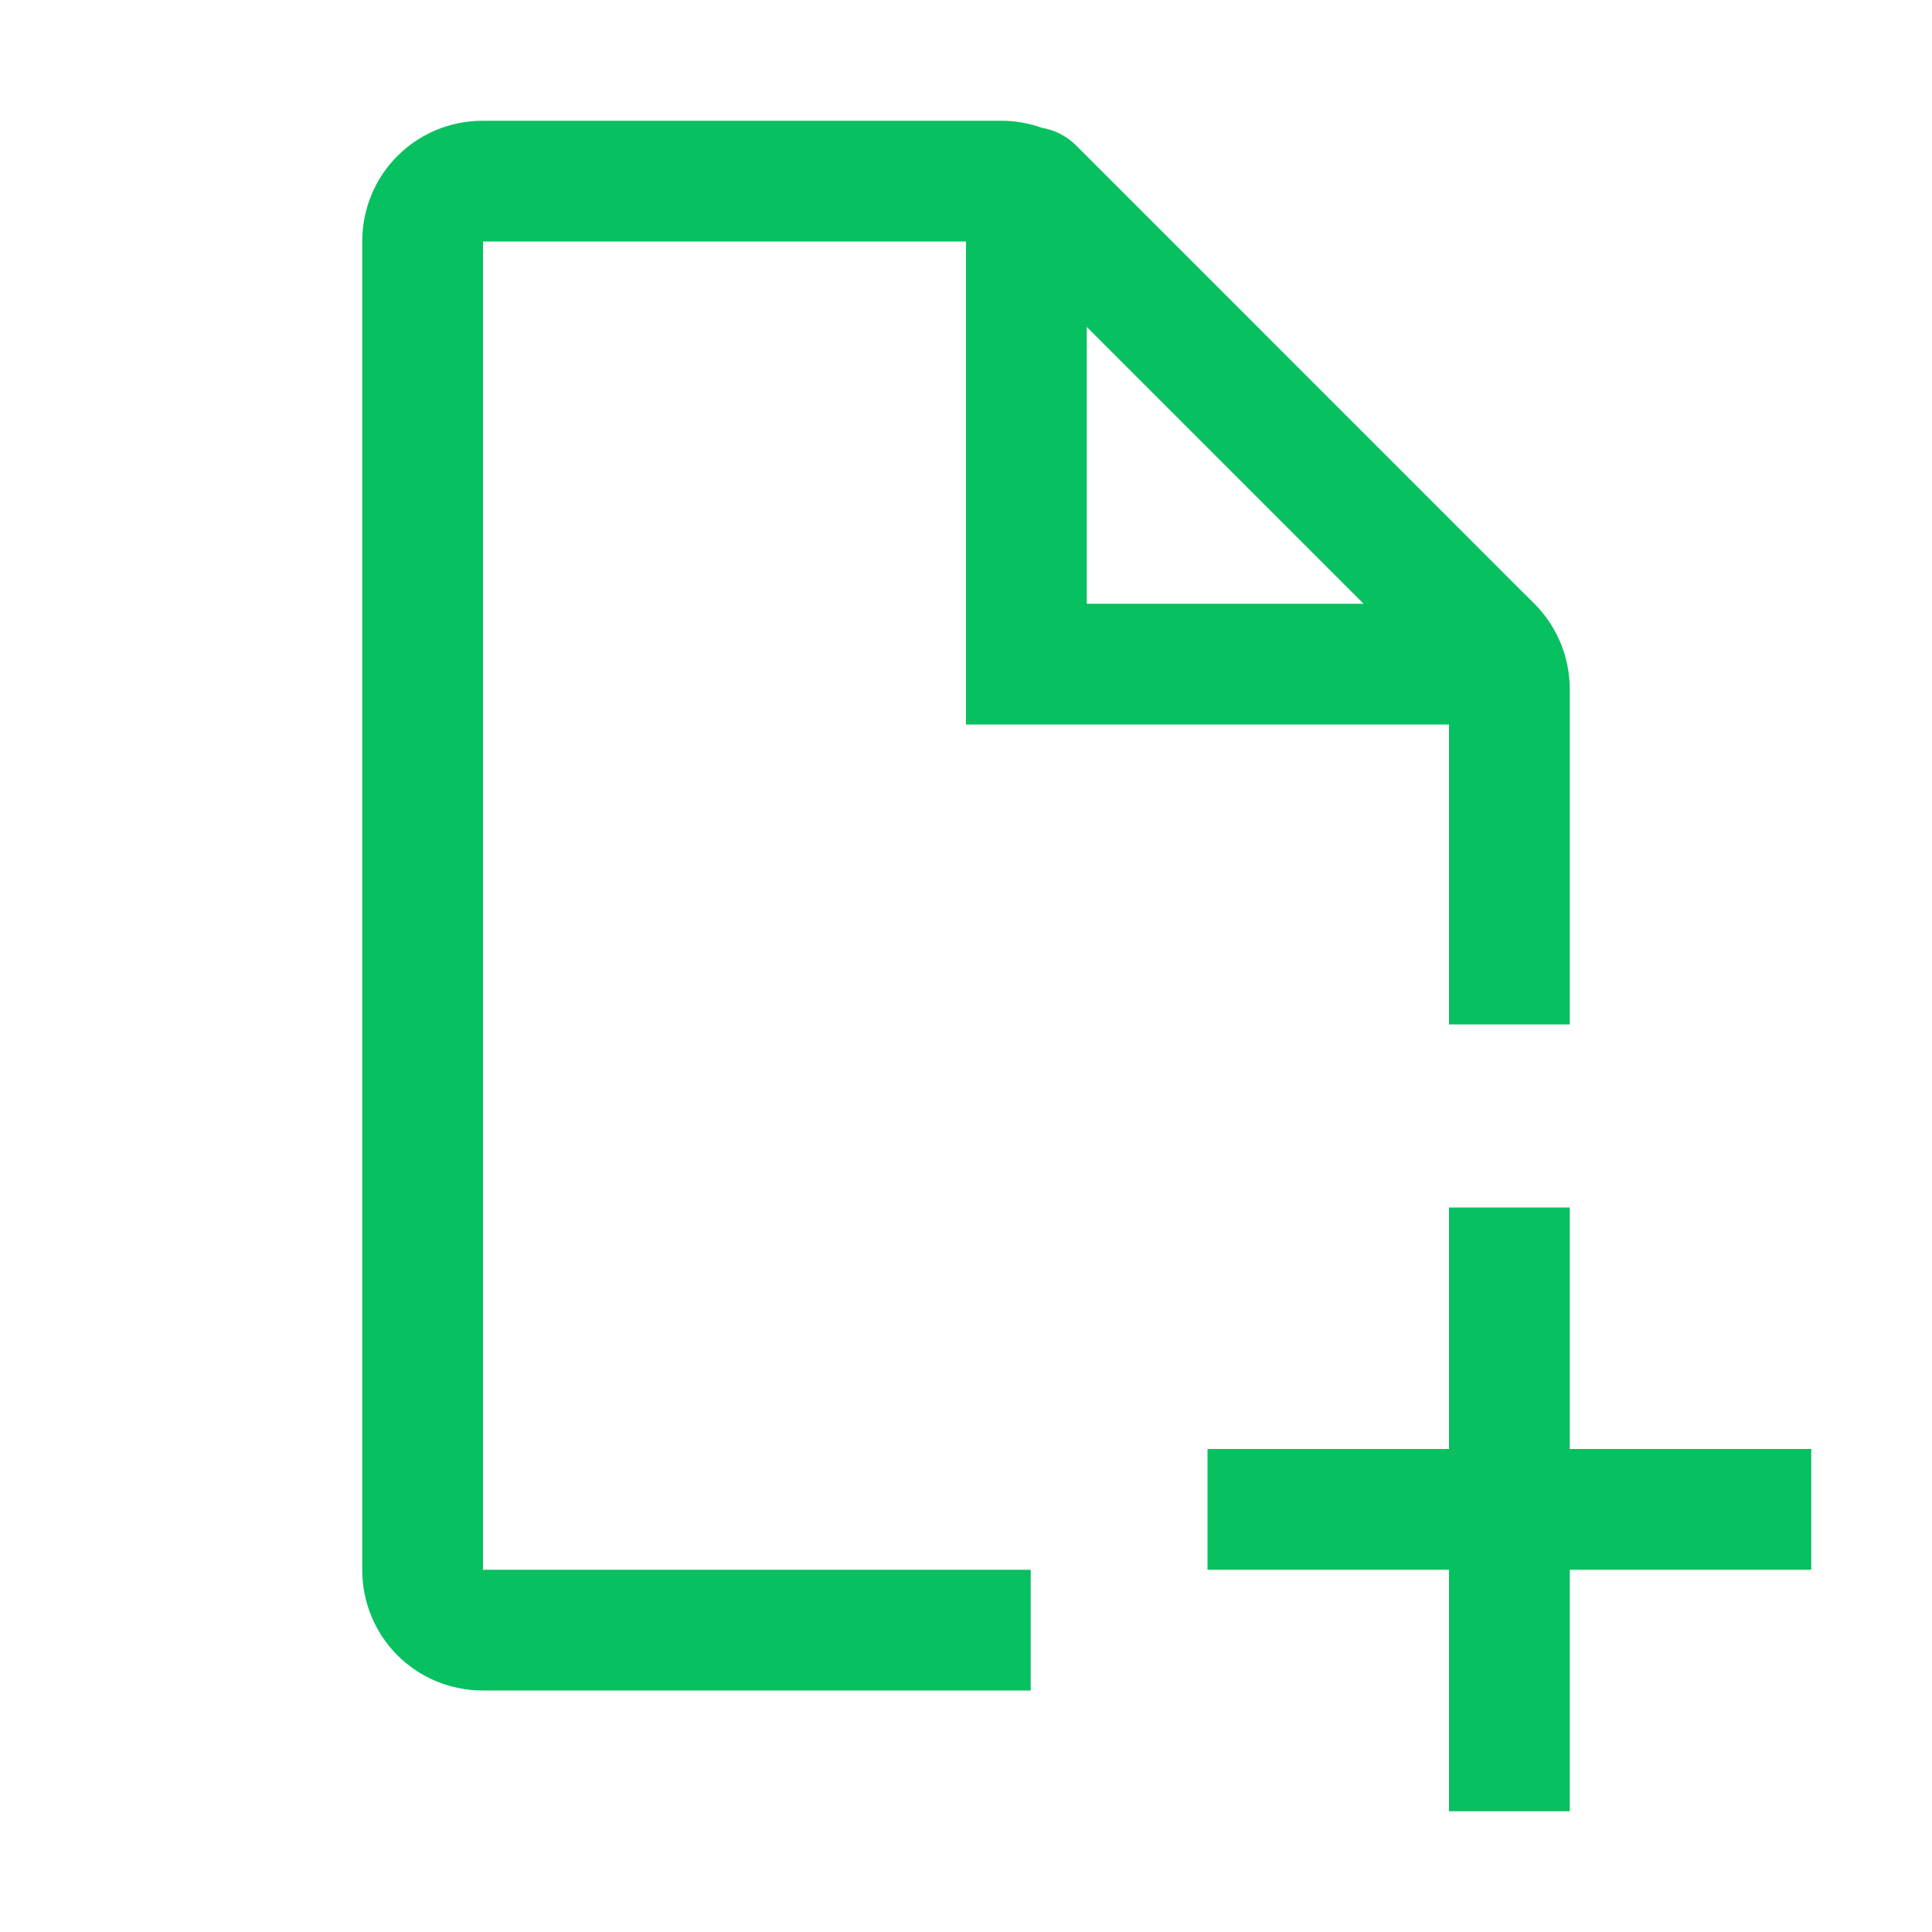
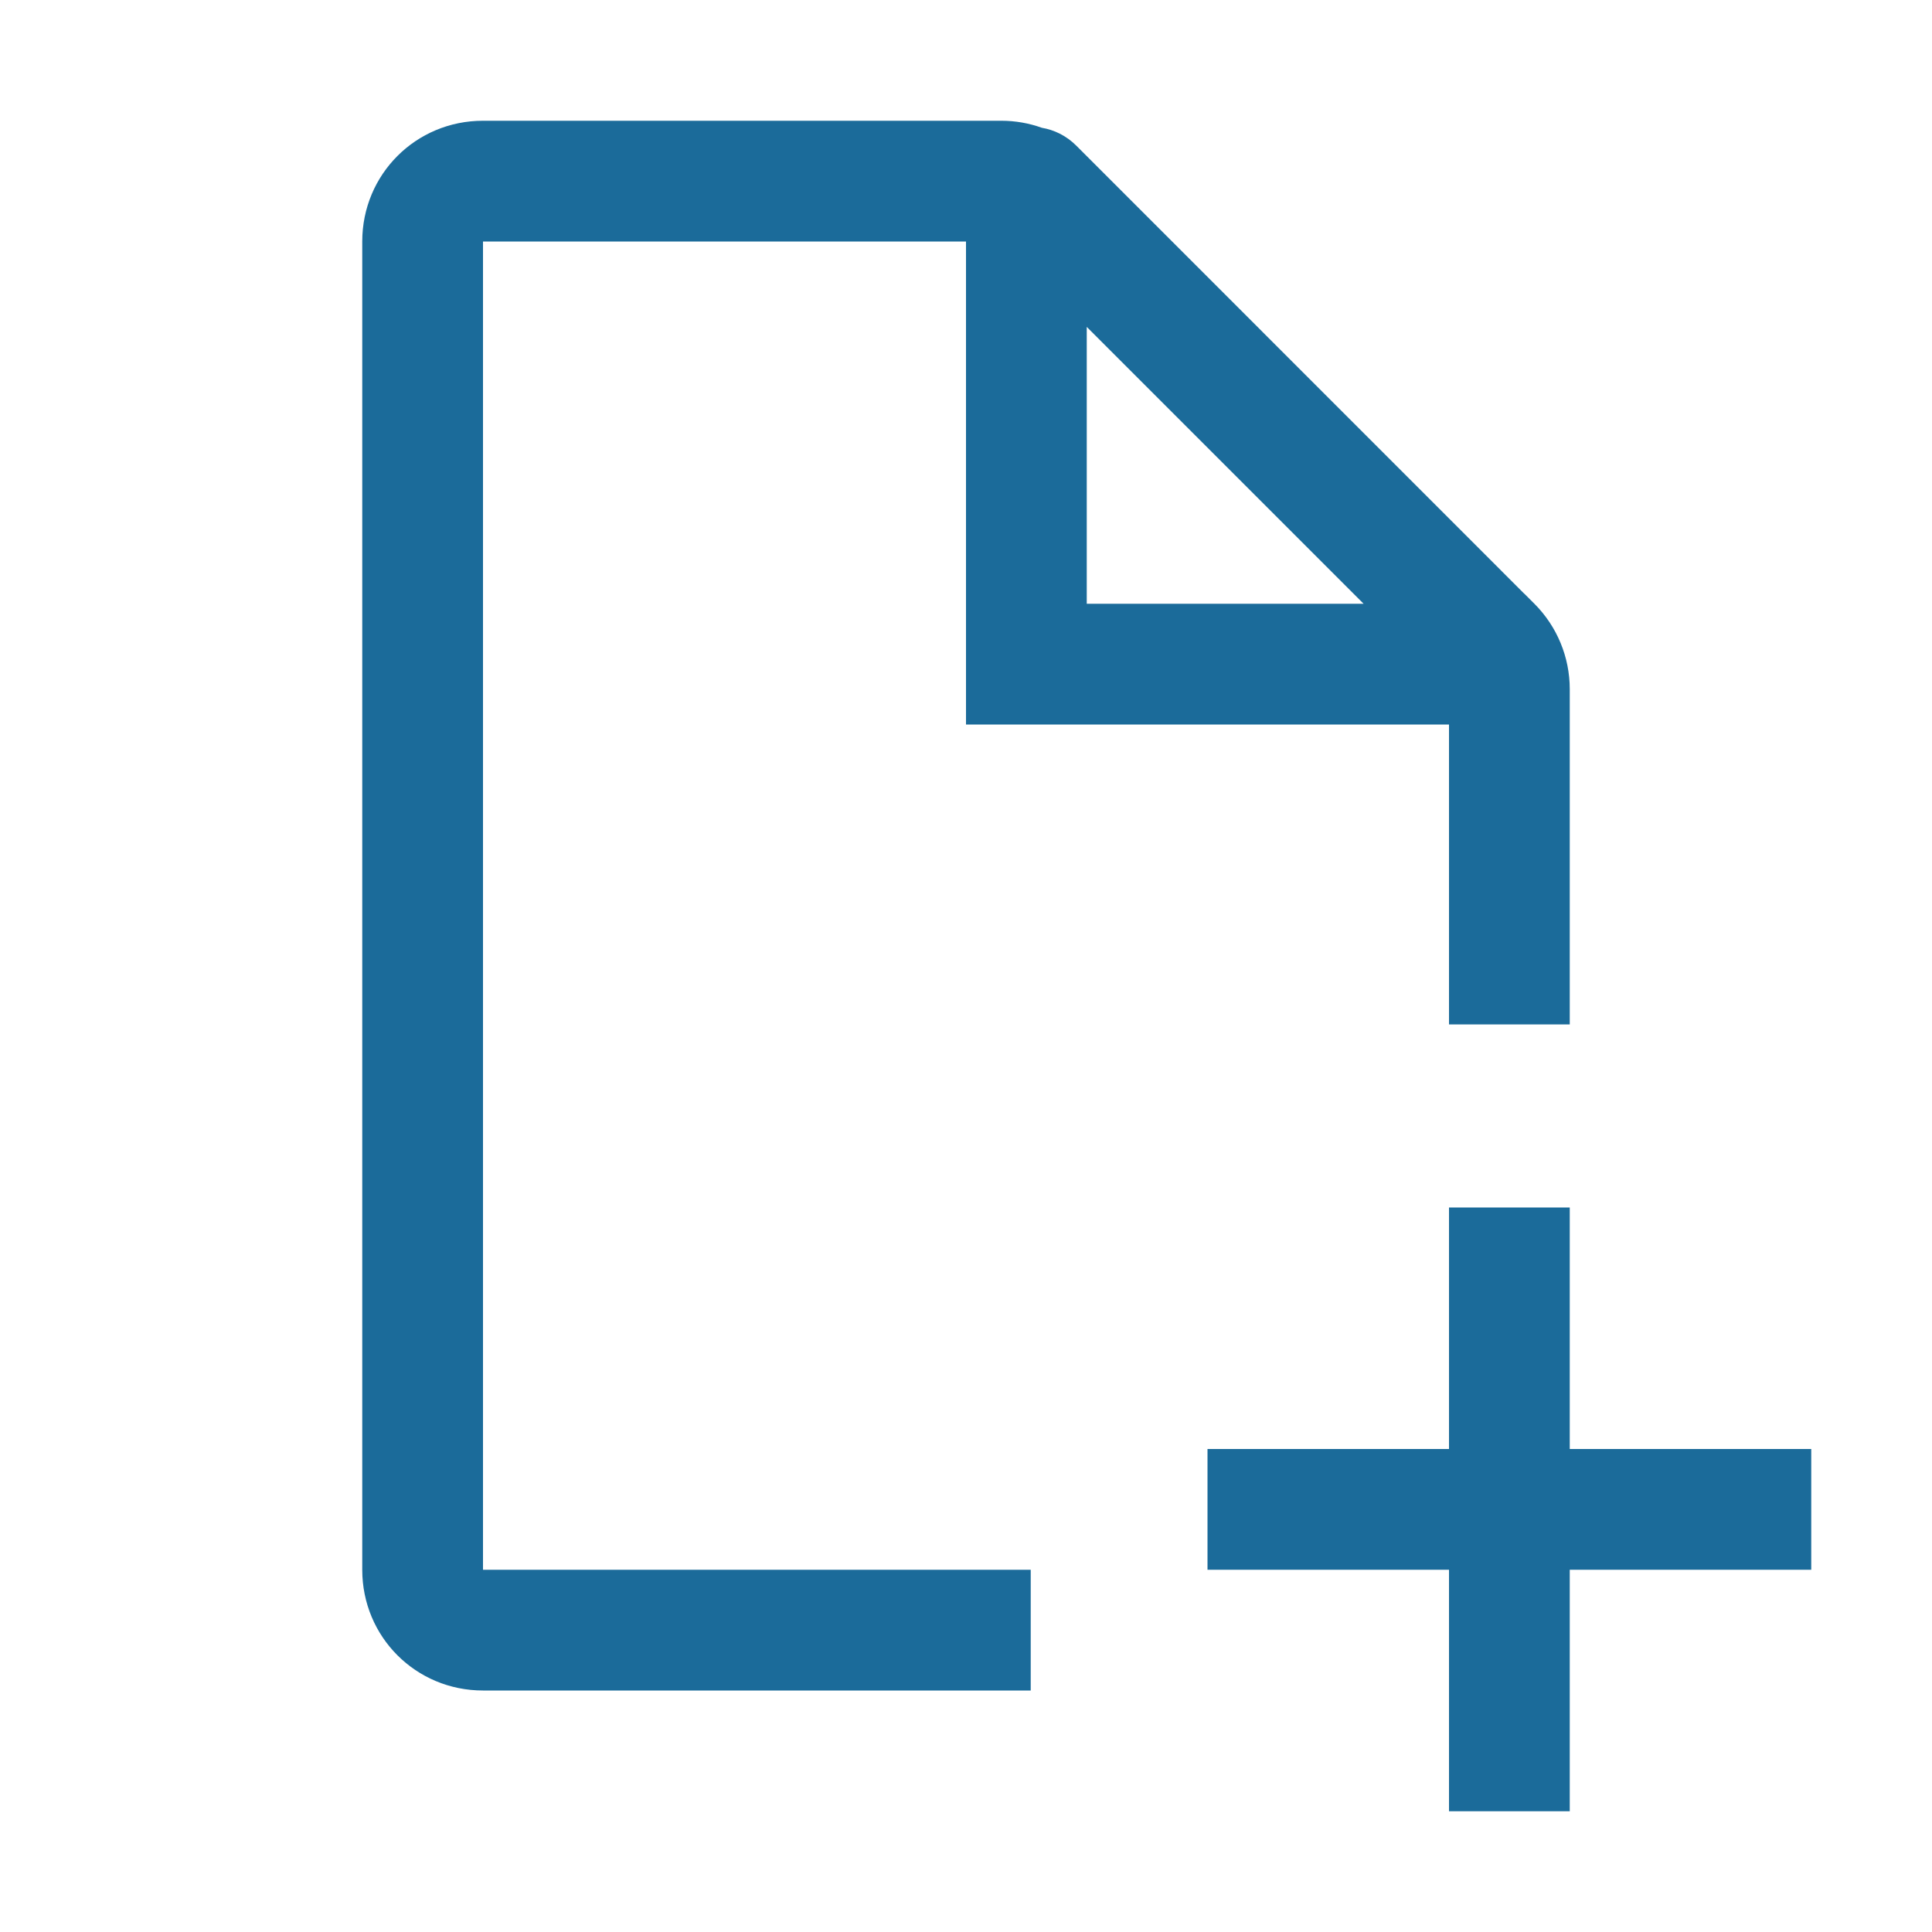
<svg xmlns="http://www.w3.org/2000/svg" fill="none" viewBox="0 0 20 20" class="g8nqf16e8__design-iconfont" width="128" height="128">
-   <path d="M5 1.25C4.305 1.25 3.75 1.805 3.75 2.5V16.25C3.75 16.945 4.305 17.5 5 17.5H10.67V16.25H5V2.5H10V7.5H15V10.605H16.25V7.134C16.25 6.802 16.118 6.484 15.884 6.25L15.781 6.147L15.779 6.146L11.142 1.508C11.036 1.402 10.91 1.344 10.786 1.323C10.652 1.275 10.511 1.25 10.366 1.25H5ZM14.116 6.25H11.25V3.384L14.116 6.25Z" fill="#07C05F" />
-   <path d="M15 18.75V16.25H12.5V15H15V12.5H16.25V15H18.75V16.25H16.25V18.75H15Z" fill="#07C05F" />
+   <path d="M5 1.25C4.305 1.25 3.75 1.805 3.75 2.5V16.25C3.75 16.945 4.305 17.5 5 17.5H10.67V16.25H5V2.5H10V7.5H15V10.605H16.25V7.134C16.25 6.802 16.118 6.484 15.884 6.25L15.781 6.147L15.779 6.146L11.142 1.508C11.036 1.402 10.91 1.344 10.786 1.323C10.652 1.275 10.511 1.25 10.366 1.25H5ZM14.116 6.25H11.25V3.384L14.116 6.25Z" fill="#1B6B9A" />
+   <path d="M15 18.75V16.25H12.5V15H15V12.5H16.25V15H18.75V16.25H16.25V18.75H15Z" fill="#1B6B9A" />
</svg>
